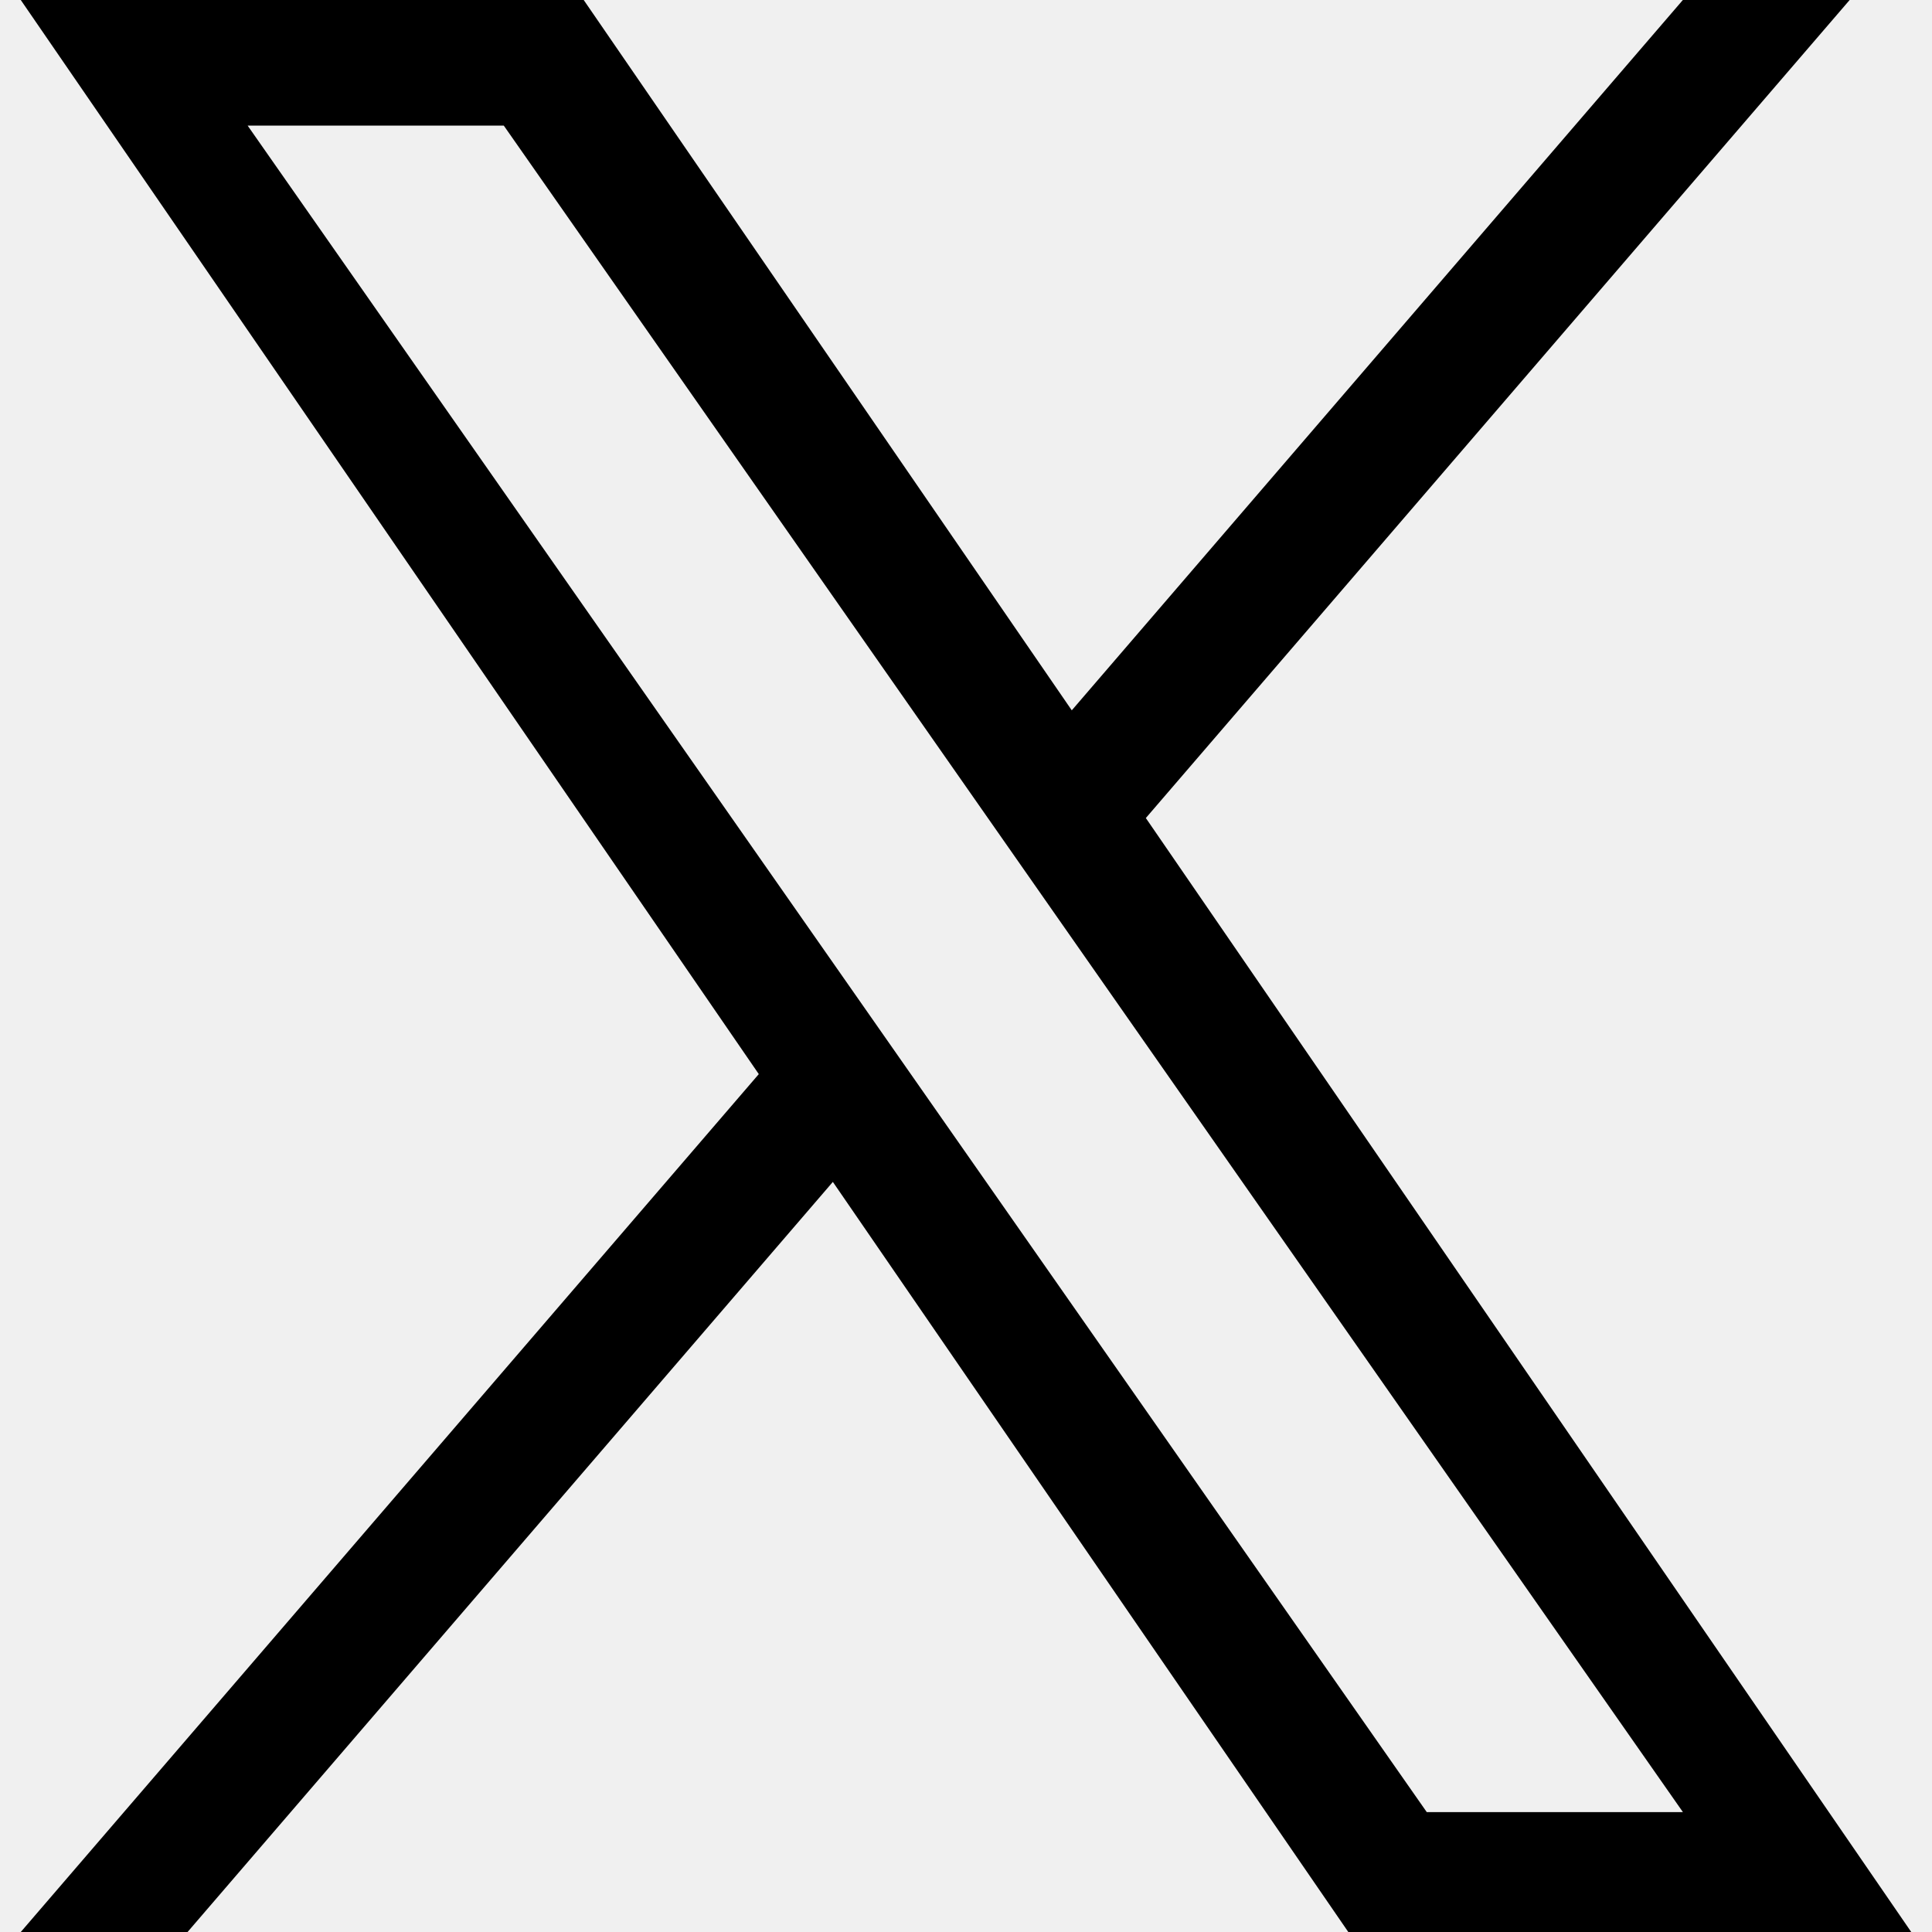
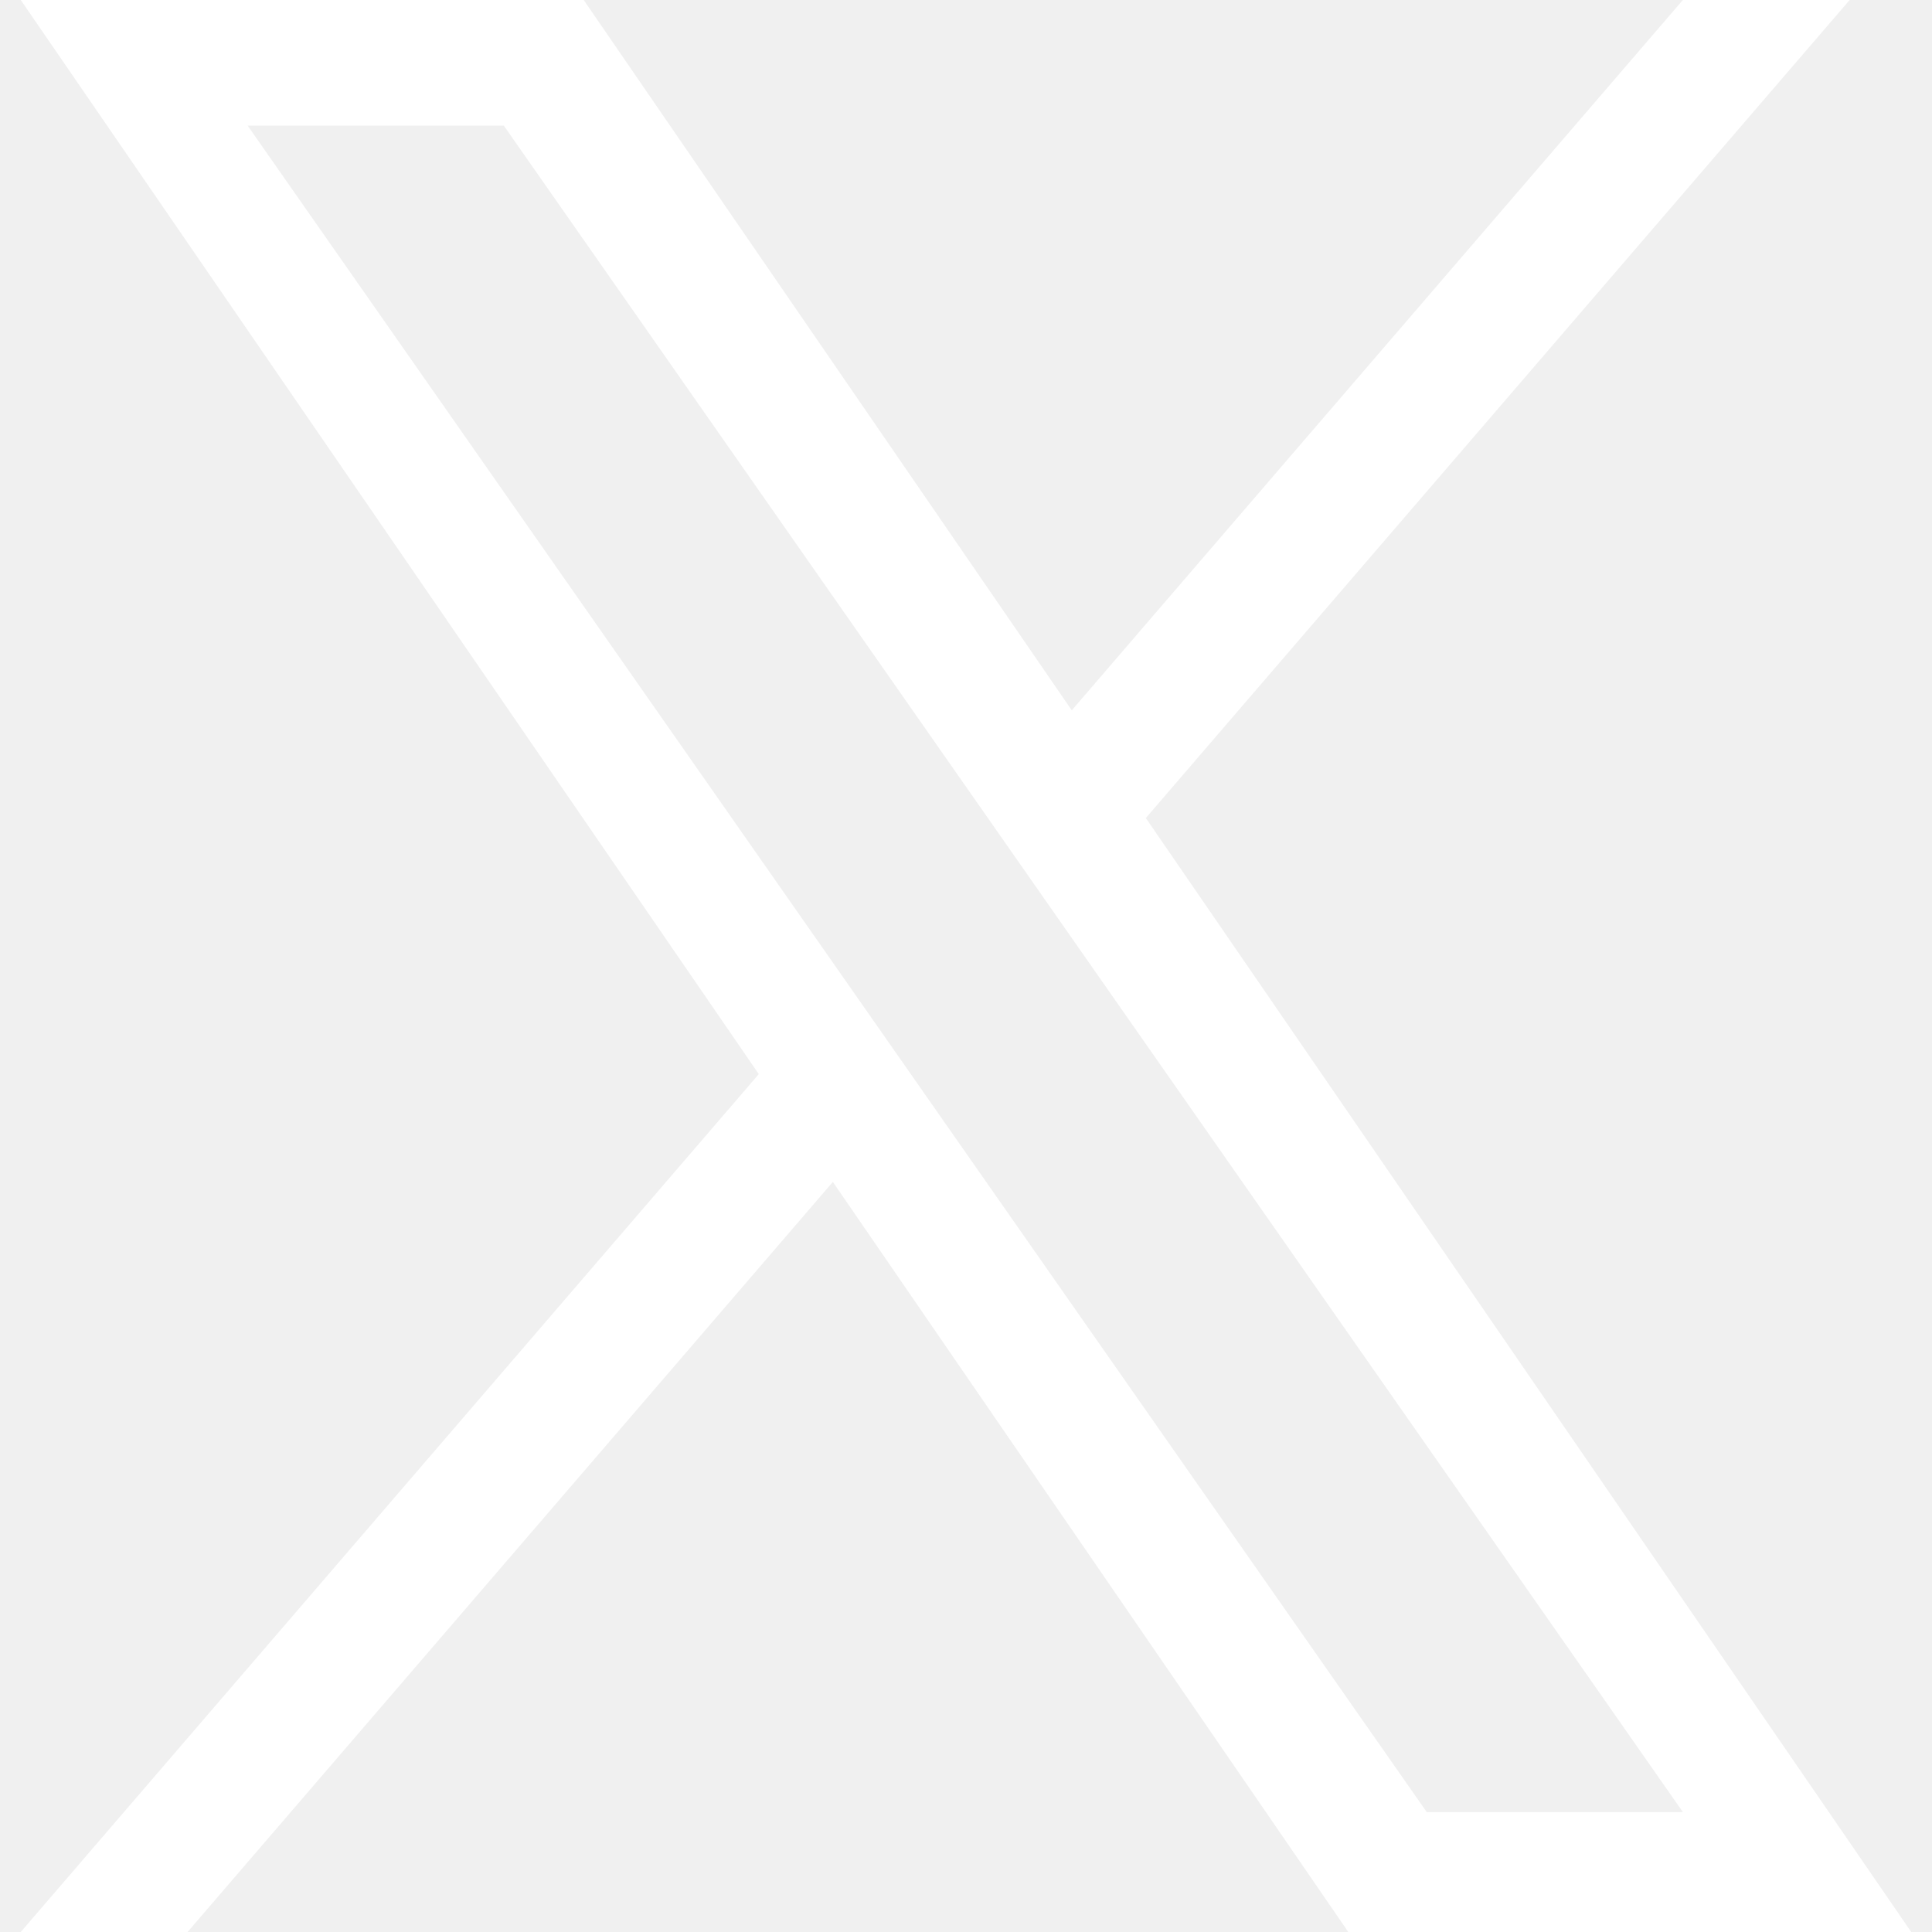
<svg xmlns="http://www.w3.org/2000/svg" width="1em" height="1em" viewBox="0 0 24 24">
-   <path fill="currentColor" d="M14.234 10.162L22.977 0h-2.072l-7.591 8.824L7.251 0H.258l9.168 13.343L.258 24H2.33l8.016-9.318L16.749 24h6.993zm-2.837 3.299l-.929-1.329L3.076 1.56h3.182l5.965 8.532l.929 1.329l7.754 11.09h-3.182z" />
+   <path fill="#ffffff" d="M14.234 10.162L22.977 0h-2.072l-7.591 8.824L7.251 0H.258l9.168 13.343L.258 24H2.33l8.016-9.318L16.749 24h6.993zm-2.837 3.299l-.929-1.329L3.076 1.56h3.182l5.965 8.532l.929 1.329l7.754 11.09h-3.182z" />
</svg>
